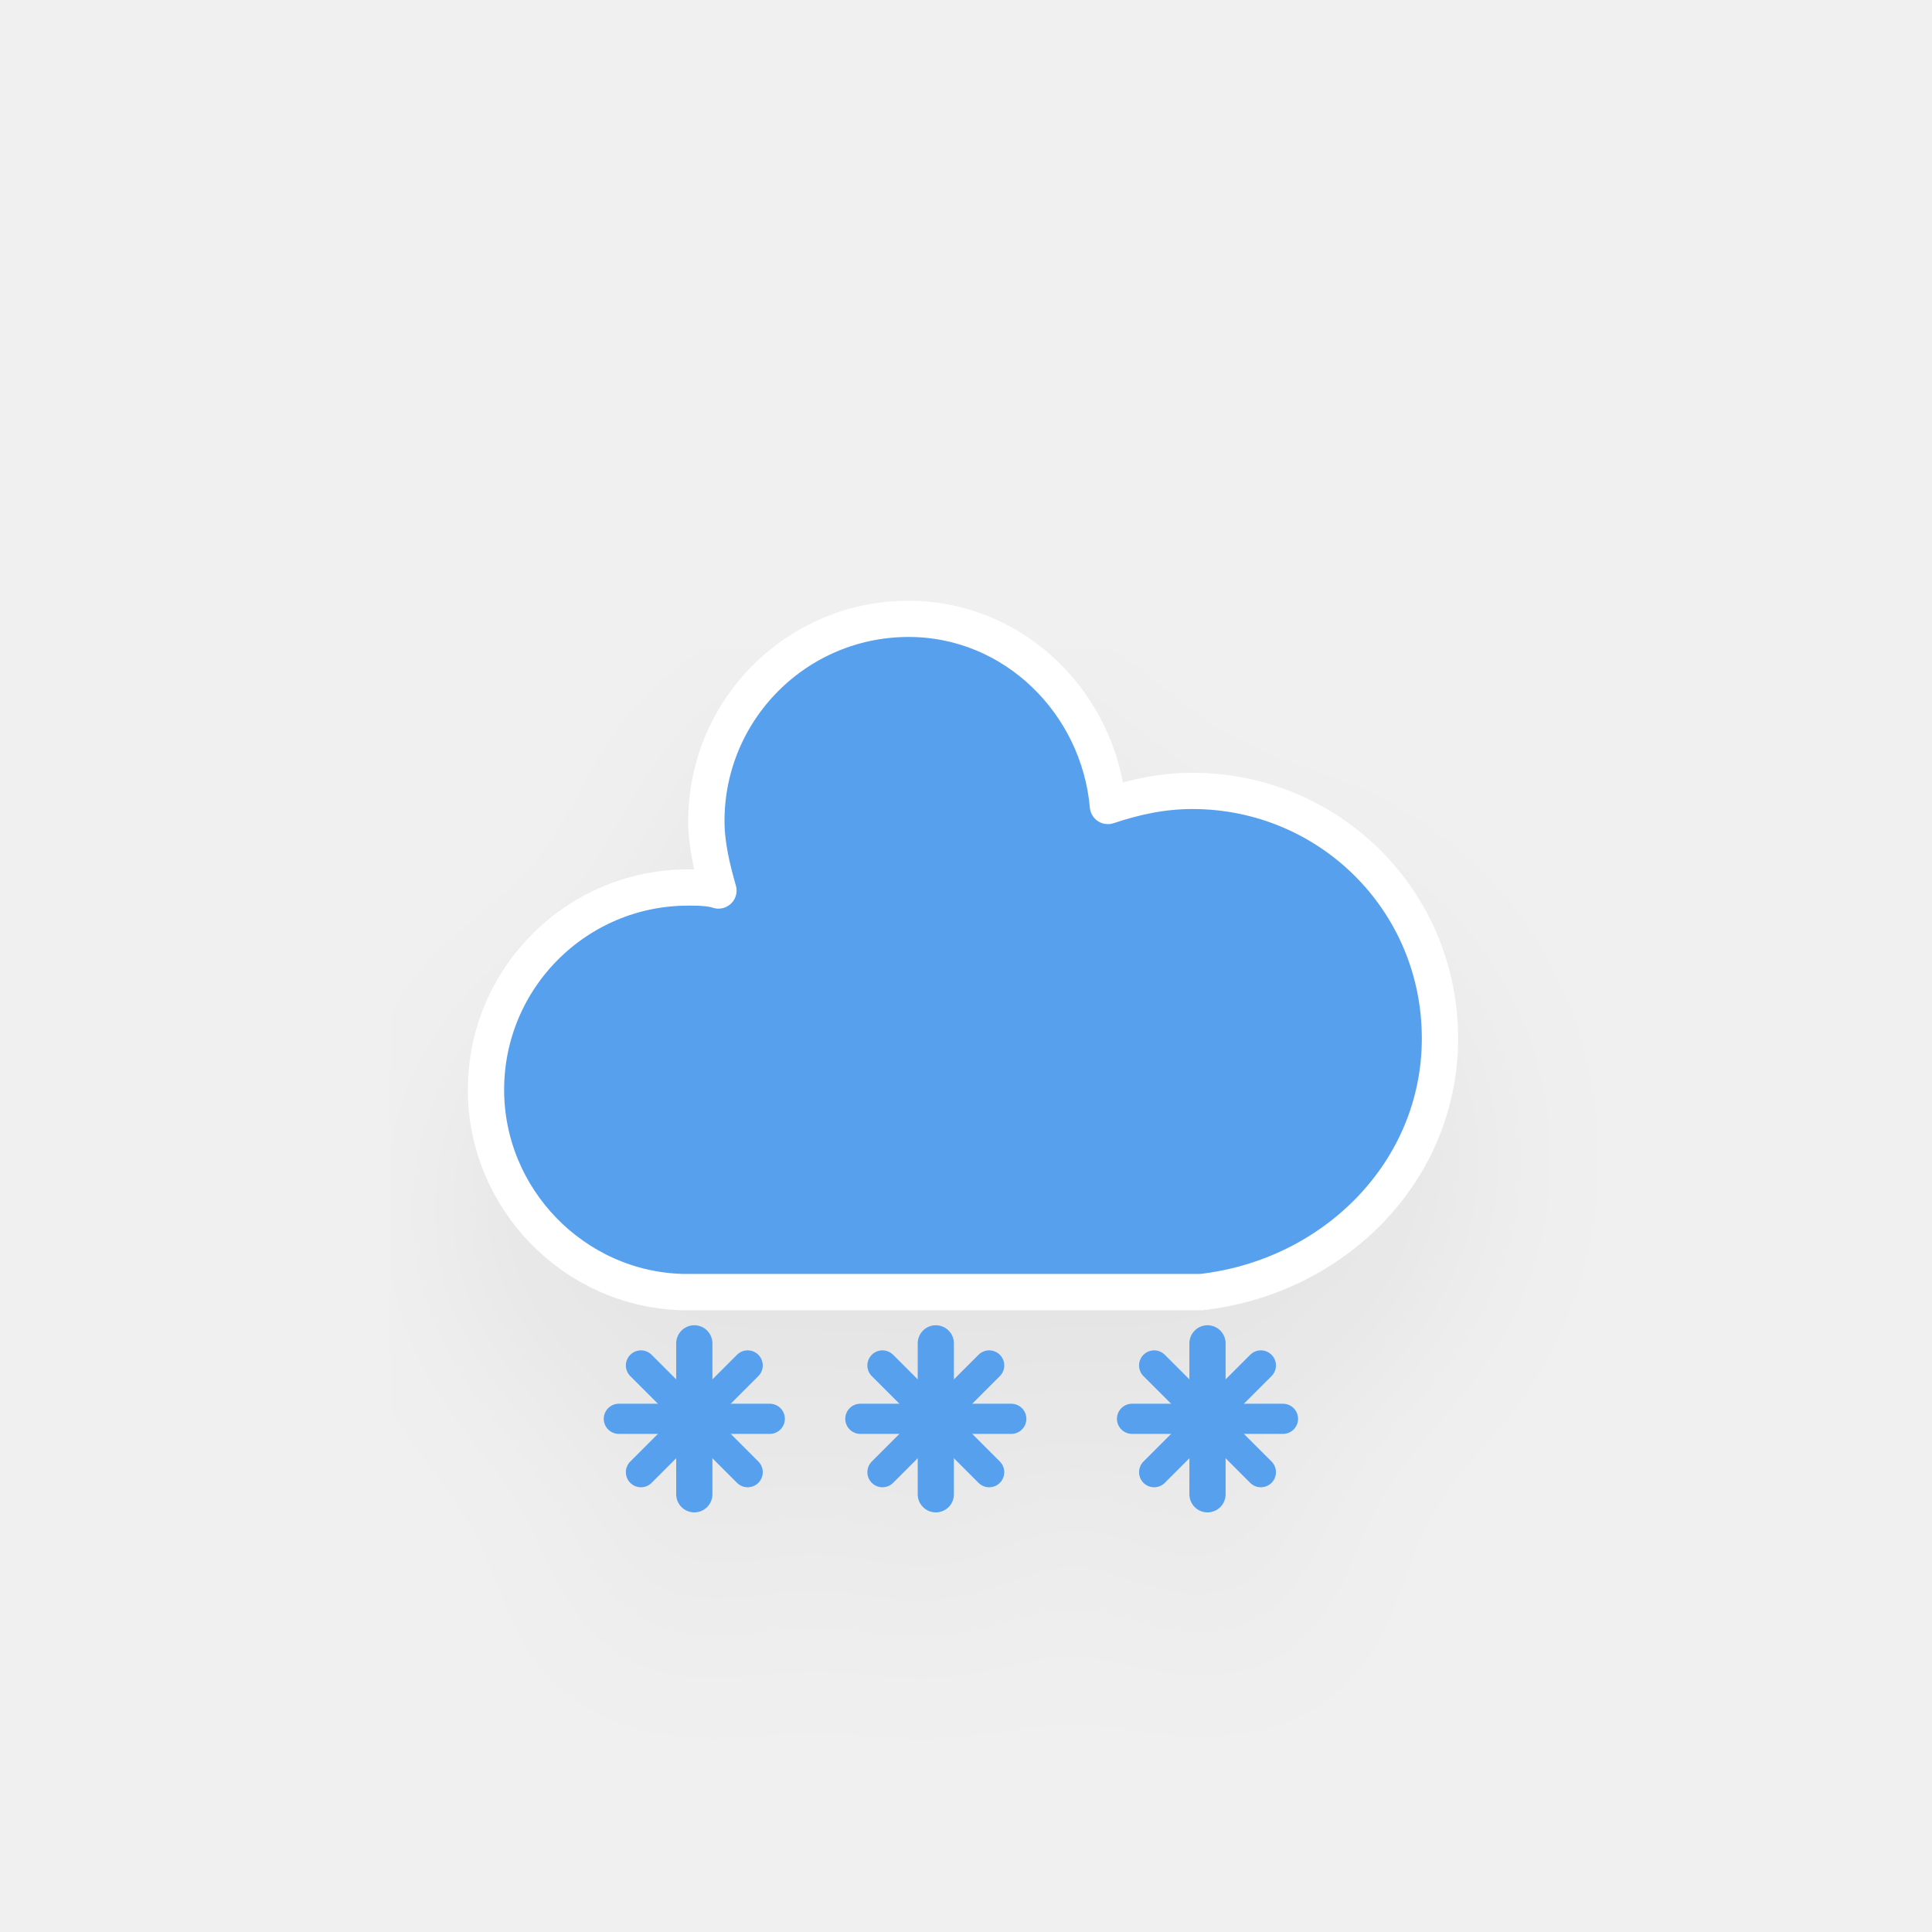
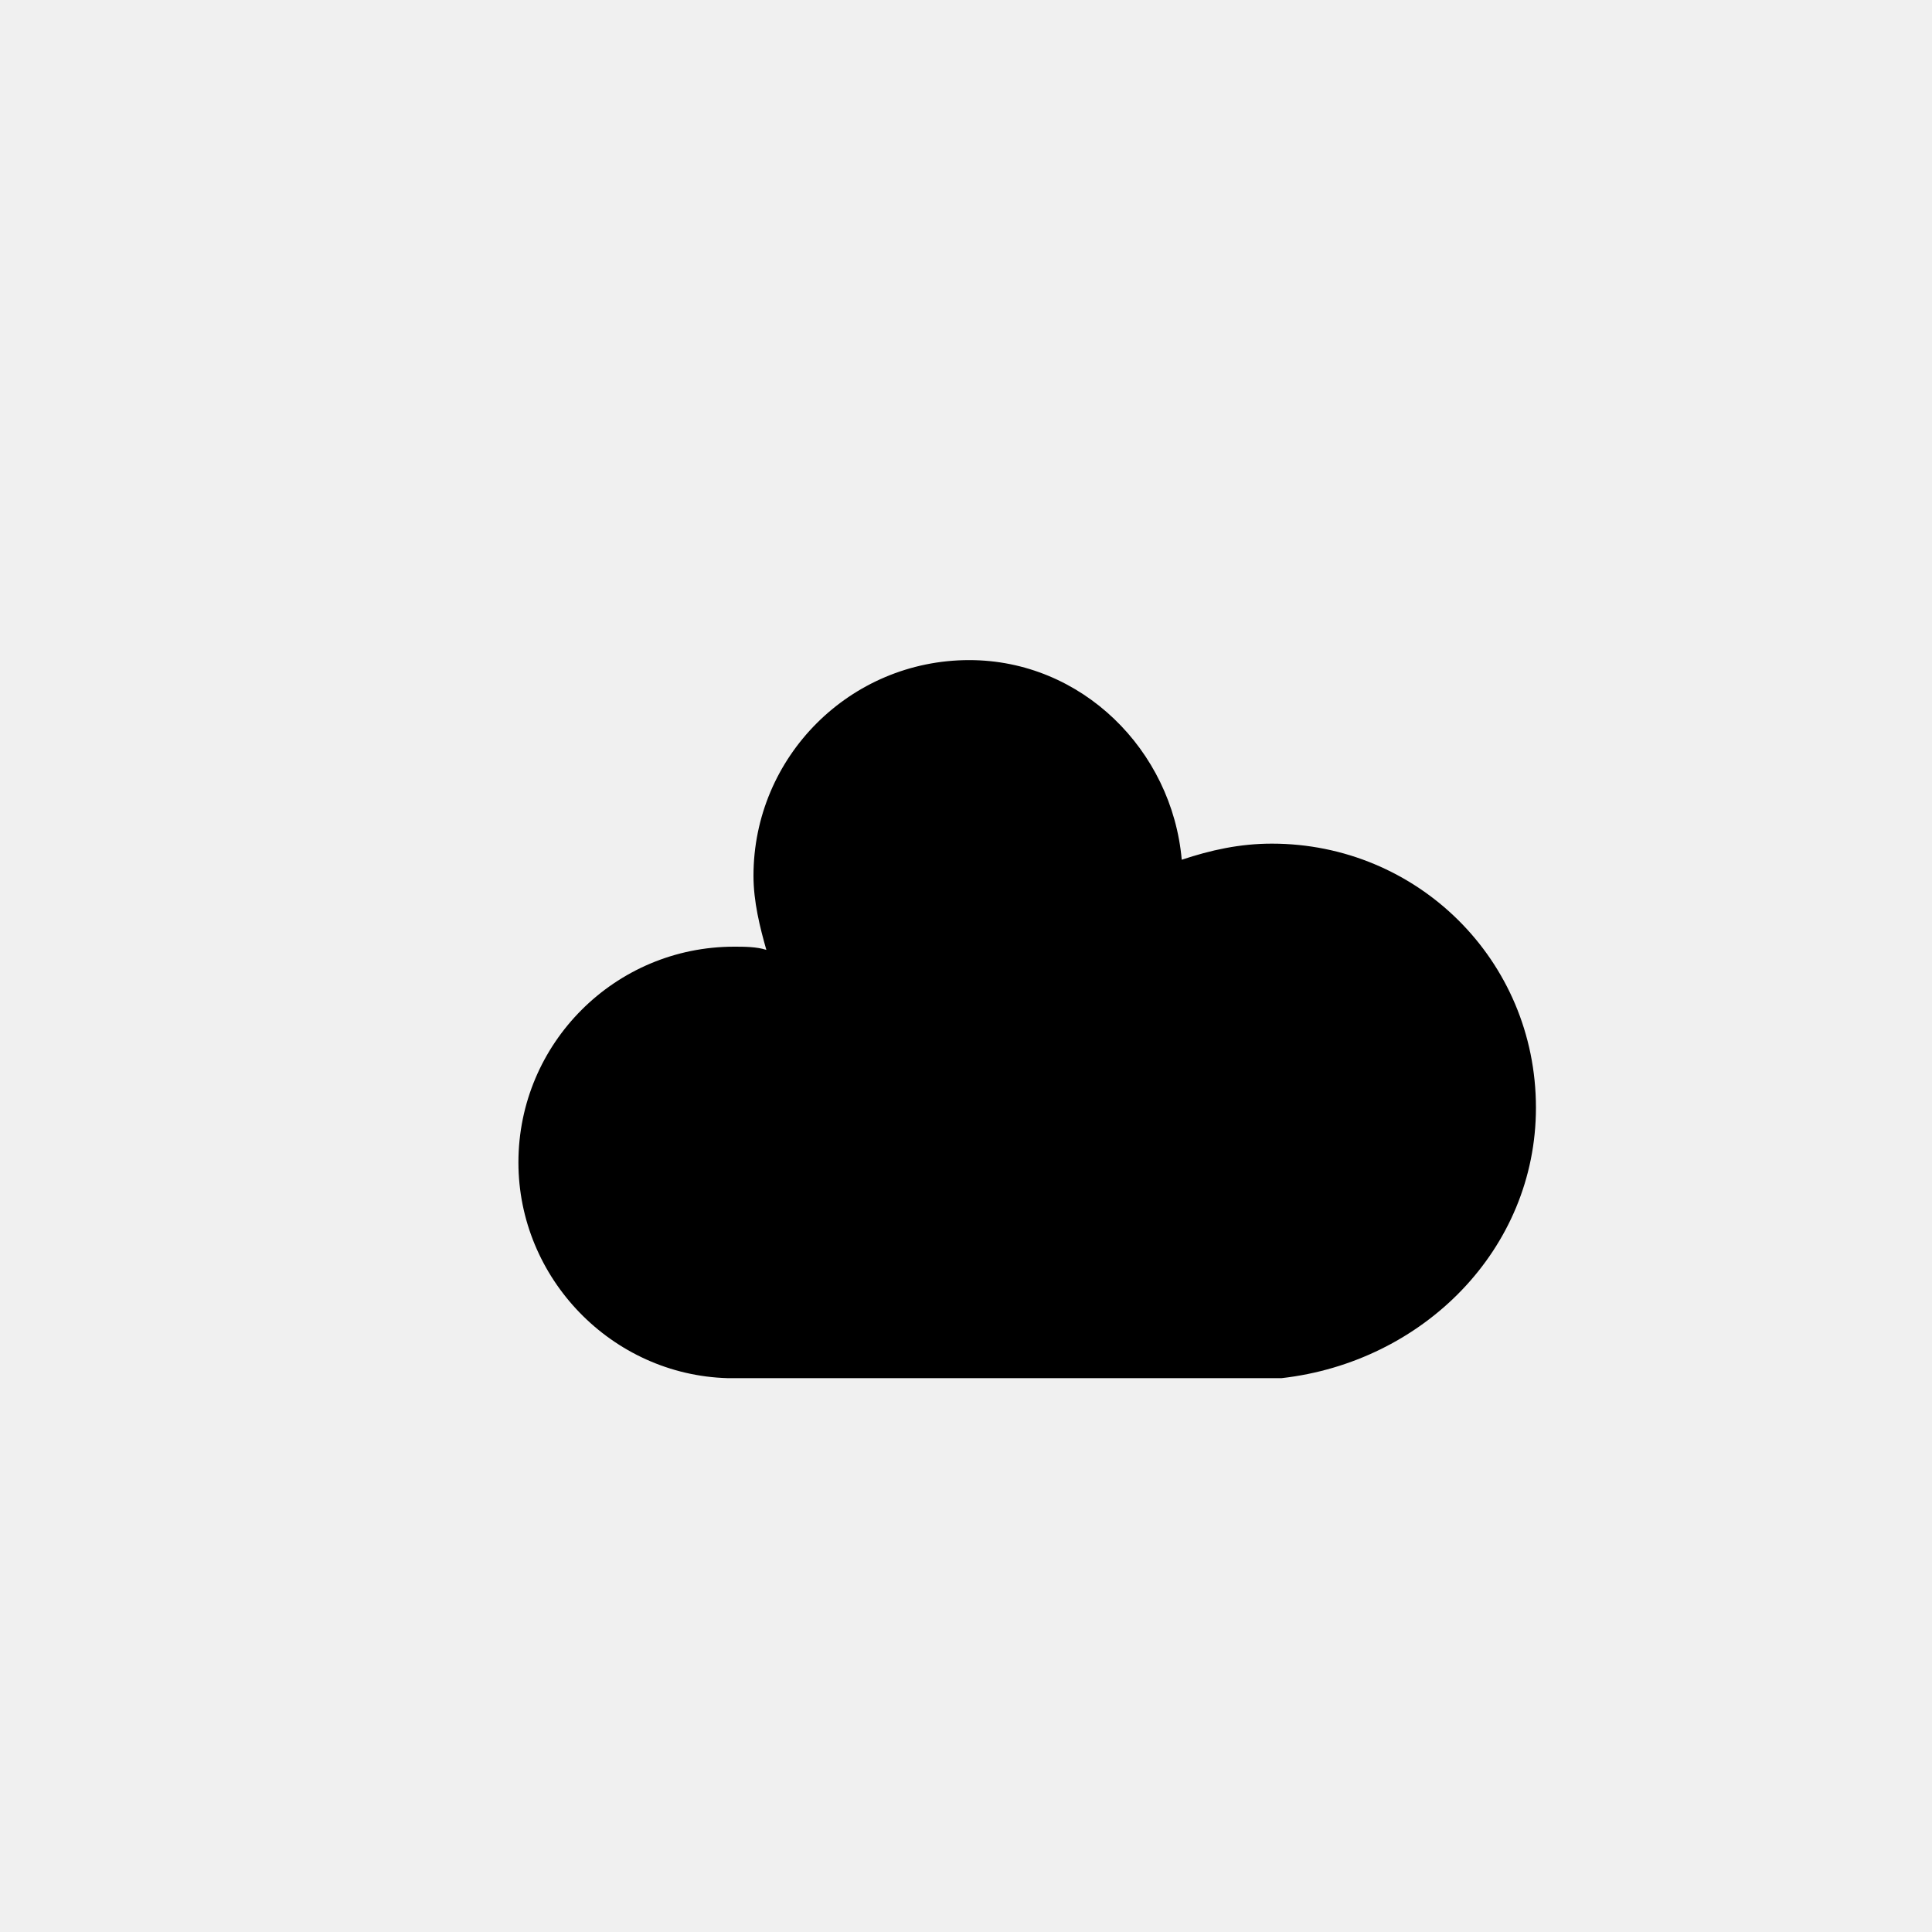
- <svg xmlns="http://www.w3.org/2000/svg" version="1.1" width="64" height="64">
-   <defs>
-     <filter id="blur" width="200%" height="200%">
-       <feGaussianBlur in="SourceAlpha" stdDeviation="3" />
-       <feOffset dx="0" dy="4" result="offsetblur" />
-       <feComponentTransfer>
-         <feFuncA type="linear" slope="0.05" />
-       </feComponentTransfer>
-       <feMerge>
-         <feMergeNode />
-         <feMergeNode in="SourceGraphic" />
-       </feMerge>
-     </filter>
-   </defs>
-   <g filter="url(#blur)" id="snowy-6">
-     <g transform="translate(20,10)">
-       <g class="am-weather-cloud-2">
-         <path d="M47.7,35.4c0-4.6-3.7-8.2-8.2-8.2c-1,0-1.9,0.2-2.8,0.5c-0.3-3.4-3.1-6.2-6.6-6.2c-3.7,0-6.7,3-6.7,6.7c0,0.8,0.2,1.6,0.4,2.3    c-0.3-0.1-0.7-0.1-1-0.1c-3.7,0-6.7,3-6.7,6.7c0,3.6,2.9,6.6,6.5,6.7l17.2,0C44.2,43.3,47.7,39.8,47.7,35.4z" fill="#57A0EE" stroke="#FFFFFF" stroke-linejoin="round" stroke-width="1.2" transform="translate(-20,-11)" />
-       </g>
-       <g class="am-weather-snow-1">
-         <g transform="translate(3,28)">
-           <line fill="none" stroke="#57A0EE" stroke-linecap="round" stroke-width="1.2" transform="translate(0,9), rotate(0)" x1="0" x2="0" y1="-2.5" y2="2.5" />
-           <line fill="none" stroke="#57A0EE" stroke-linecap="round" stroke-width="1" transform="translate(0,9), rotate(45)" x1="0" x2="0" y1="-2.5" y2="2.5" />
-           <line fill="none" stroke="#57A0EE" stroke-linecap="round" stroke-width="1" transform="translate(0,9), rotate(90)" x1="0" x2="0" y1="-2.5" y2="2.5" />
-           <line fill="none" stroke="#57A0EE" stroke-linecap="round" stroke-width="1" transform="translate(0,9), rotate(135)" x1="0" x2="0" y1="-2.5" y2="2.5" />
-         </g>
-       </g>
-       <g class="am-weather-snow-2">
-         <g transform="translate(11,28)">
-           <line fill="none" stroke="#57A0EE" stroke-linecap="round" stroke-width="1.2" transform="translate(0,9), rotate(0)" x1="0" x2="0" y1="-2.5" y2="2.5" />
-           <line fill="none" stroke="#57A0EE" stroke-linecap="round" stroke-width="1" transform="translate(0,9), rotate(45)" x1="0" x2="0" y1="-2.5" y2="2.5" />
-           <line fill="none" stroke="#57A0EE" stroke-linecap="round" stroke-width="1" transform="translate(0,9), rotate(90)" x1="0" x2="0" y1="-2.5" y2="2.5" />
-           <line fill="none" stroke="#57A0EE" stroke-linecap="round" stroke-width="1" transform="translate(0,9), rotate(135)" x1="0" x2="0" y1="-2.5" y2="2.5" />
-         </g>
-       </g>
-       <g class="am-weather-snow-3">
-         <g transform="translate(20,28)">
-           <line fill="none" stroke="#57A0EE" stroke-linecap="round" stroke-width="1.2" transform="translate(0,9), rotate(0)" x1="0" x2="0" y1="-2.5" y2="2.5" />
-           <line fill="none" stroke="#57A0EE" stroke-linecap="round" stroke-width="1" transform="translate(0,9), rotate(45)" x1="0" x2="0" y1="-2.5" y2="2.5" />
-           <line fill="none" stroke="#57A0EE" stroke-linecap="round" stroke-width="1" transform="translate(0,9), rotate(90)" x1="0" x2="0" y1="-2.5" y2="2.5" />
-           <line fill="none" stroke="#57A0EE" stroke-linecap="round" stroke-width="1" transform="translate(0,9), rotate(135)" x1="0" x2="0" y1="-2.5" y2="2.5" />
-         </g>
-       </g>
+ <svg xmlns="http://www.w3.org/2000/svg" viewBox="0 0 60 60">
+   <g transform="translate(20,10)">
+     <path fill="current" stroke="current" stroke-linejoin="round" stroke-width="1.2" transform="translate(-20,-11)" d="M47.7,35.4c0-4.6-3.7-8.2-8.2-8.2c-1,0-1.9,0.2-2.8,0.5c-0.3-3.4-3.1-6.2-6.6-6.2c-3.7,0-6.7,3-6.7,6.7c0,0.8,0.2,1.6,0.4,2.3    c-0.3-0.1-0.7-0.1-1-0.1c-3.7,0-6.7,3-6.7,6.7c0,3.6,2.9,6.6,6.5,6.7l17.2,0C44.2,43.3,47.7,39.8,47.7,35.4z" />
+     <g transform="translate(3,28)">
+       <line fill="none" stroke="current" stroke-opacity=".6" stroke-linecap="round" stroke-width="1.2" transform="translate(0,9), rotate(0)" x1="0" x2="0" y1="-2.5" y2="2.5" />
+       <line fill="none" stroke="current" stroke-opacity=".6" stroke-linecap="round" stroke-width="1" transform="translate(0,9), rotate(45)" x1="0" x2="0" y1="-2.5" y2="2.5" />
+       <line fill="none" stroke="current" stroke-opacity=".6" stroke-linecap="round" stroke-width="1" transform="translate(0,9), rotate(90)" x1="0" x2="0" y1="-2.5" y2="2.5" />
+       <line fill="none" stroke="current" stroke-opacity=".6" stroke-linecap="round" stroke-width="1" transform="translate(0,9), rotate(135)" x1="0" x2="0" y1="-2.5" y2="2.5" />
+     </g>
+     <g transform="translate(11,28)">
+       <line fill="none" stroke="current" stroke-opacity=".6" stroke-linecap="round" stroke-width="1.2" transform="translate(0,9), rotate(0)" x1="0" x2="0" y1="-2.5" y2="2.5" />
+       <line fill="none" stroke="current" stroke-opacity=".6" stroke-linecap="round" stroke-width="1" transform="translate(0,9), rotate(45)" x1="0" x2="0" y1="-2.5" y2="2.5" />
+       <line fill="none" stroke="current" stroke-opacity=".6" stroke-linecap="round" stroke-width="1" transform="translate(0,9), rotate(90)" x1="0" x2="0" y1="-2.5" y2="2.5" />
+       <line fill="none" stroke="current" stroke-opacity=".6" stroke-linecap="round" stroke-width="1" transform="translate(0,9), rotate(135)" x1="0" x2="0" y1="-2.5" y2="2.5" />
+     </g>
+     <g transform="translate(20,28)">
+       <line fill="none" stroke="current" stroke-opacity=".6" stroke-linecap="round" stroke-width="1.2" transform="translate(0,9), rotate(0)" x1="0" x2="0" y1="-2.5" y2="2.5" />
+       <line fill="none" stroke="current" stroke-opacity=".6" stroke-linecap="round" stroke-width="1" transform="translate(0,9), rotate(45)" x1="0" x2="0" y1="-2.5" y2="2.5" />
+       <line fill="none" stroke="current" stroke-opacity=".6" stroke-linecap="round" stroke-width="1" transform="translate(0,9), rotate(90)" x1="0" x2="0" y1="-2.5" y2="2.5" />
+       <line fill="none" stroke="current" stroke-opacity=".6" stroke-linecap="round" stroke-width="1" transform="translate(0,9), rotate(135)" x1="0" x2="0" y1="-2.5" y2="2.5" />
    </g>
  </g>
</svg>
